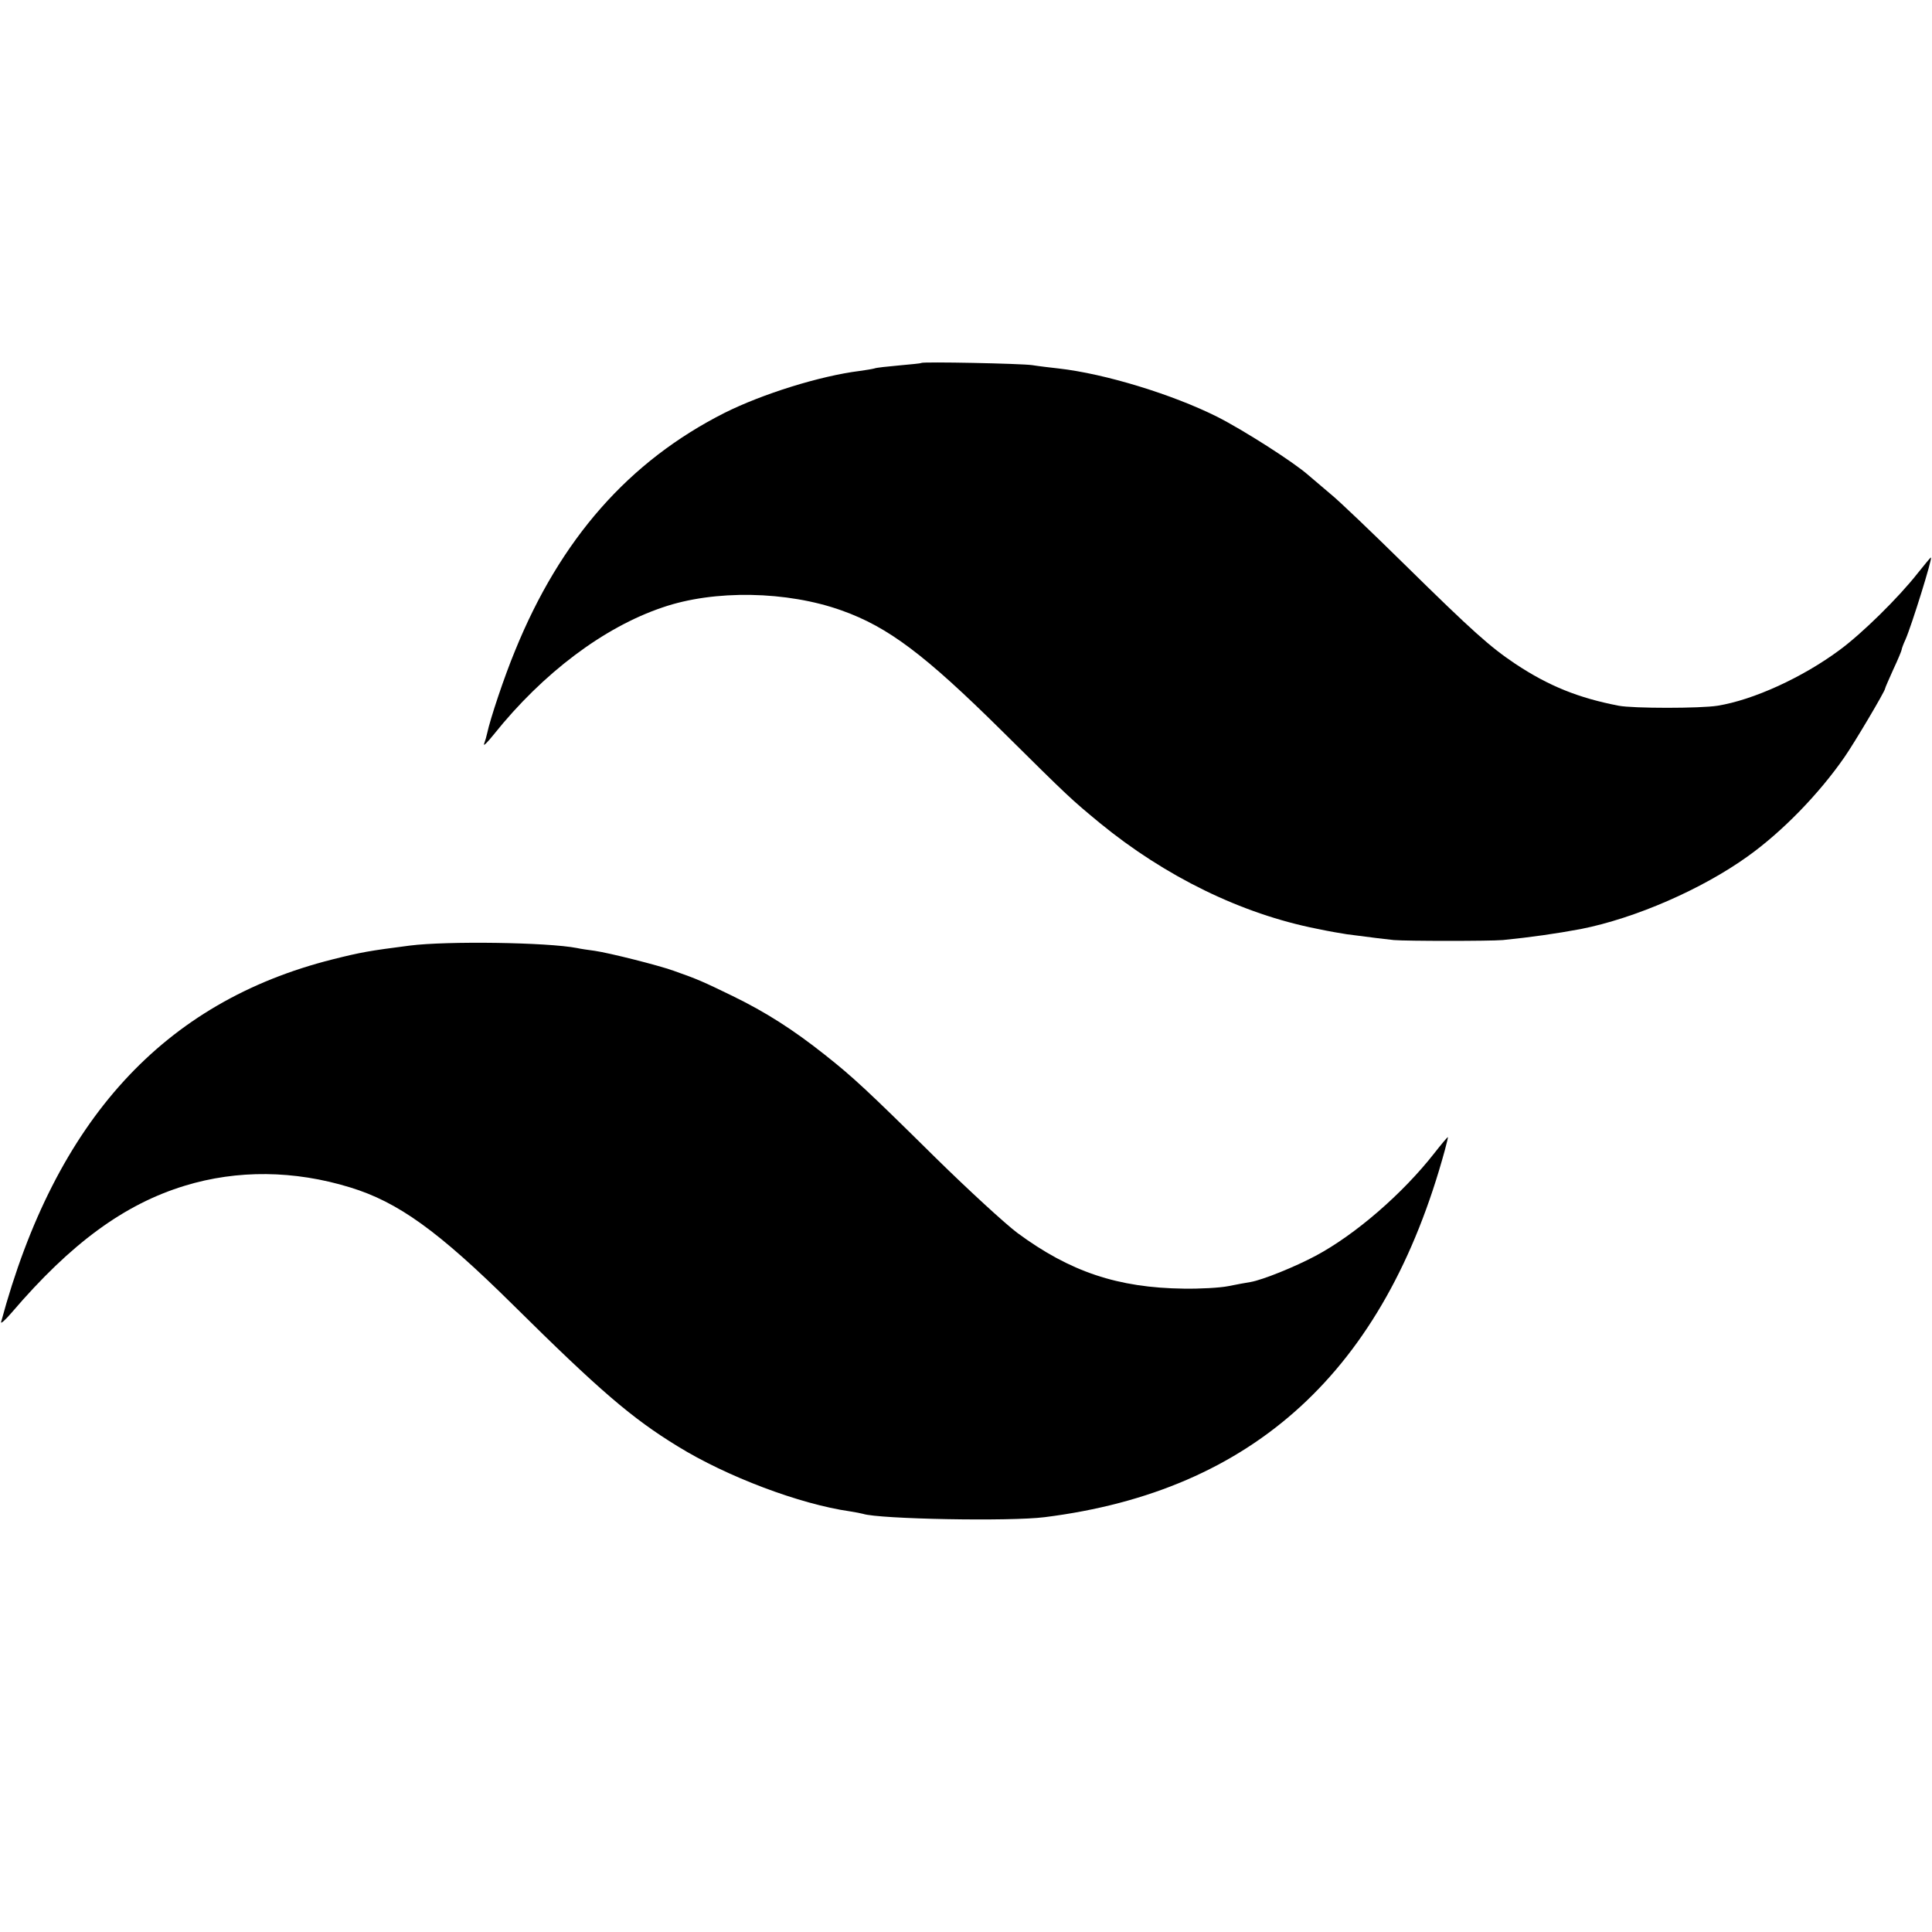
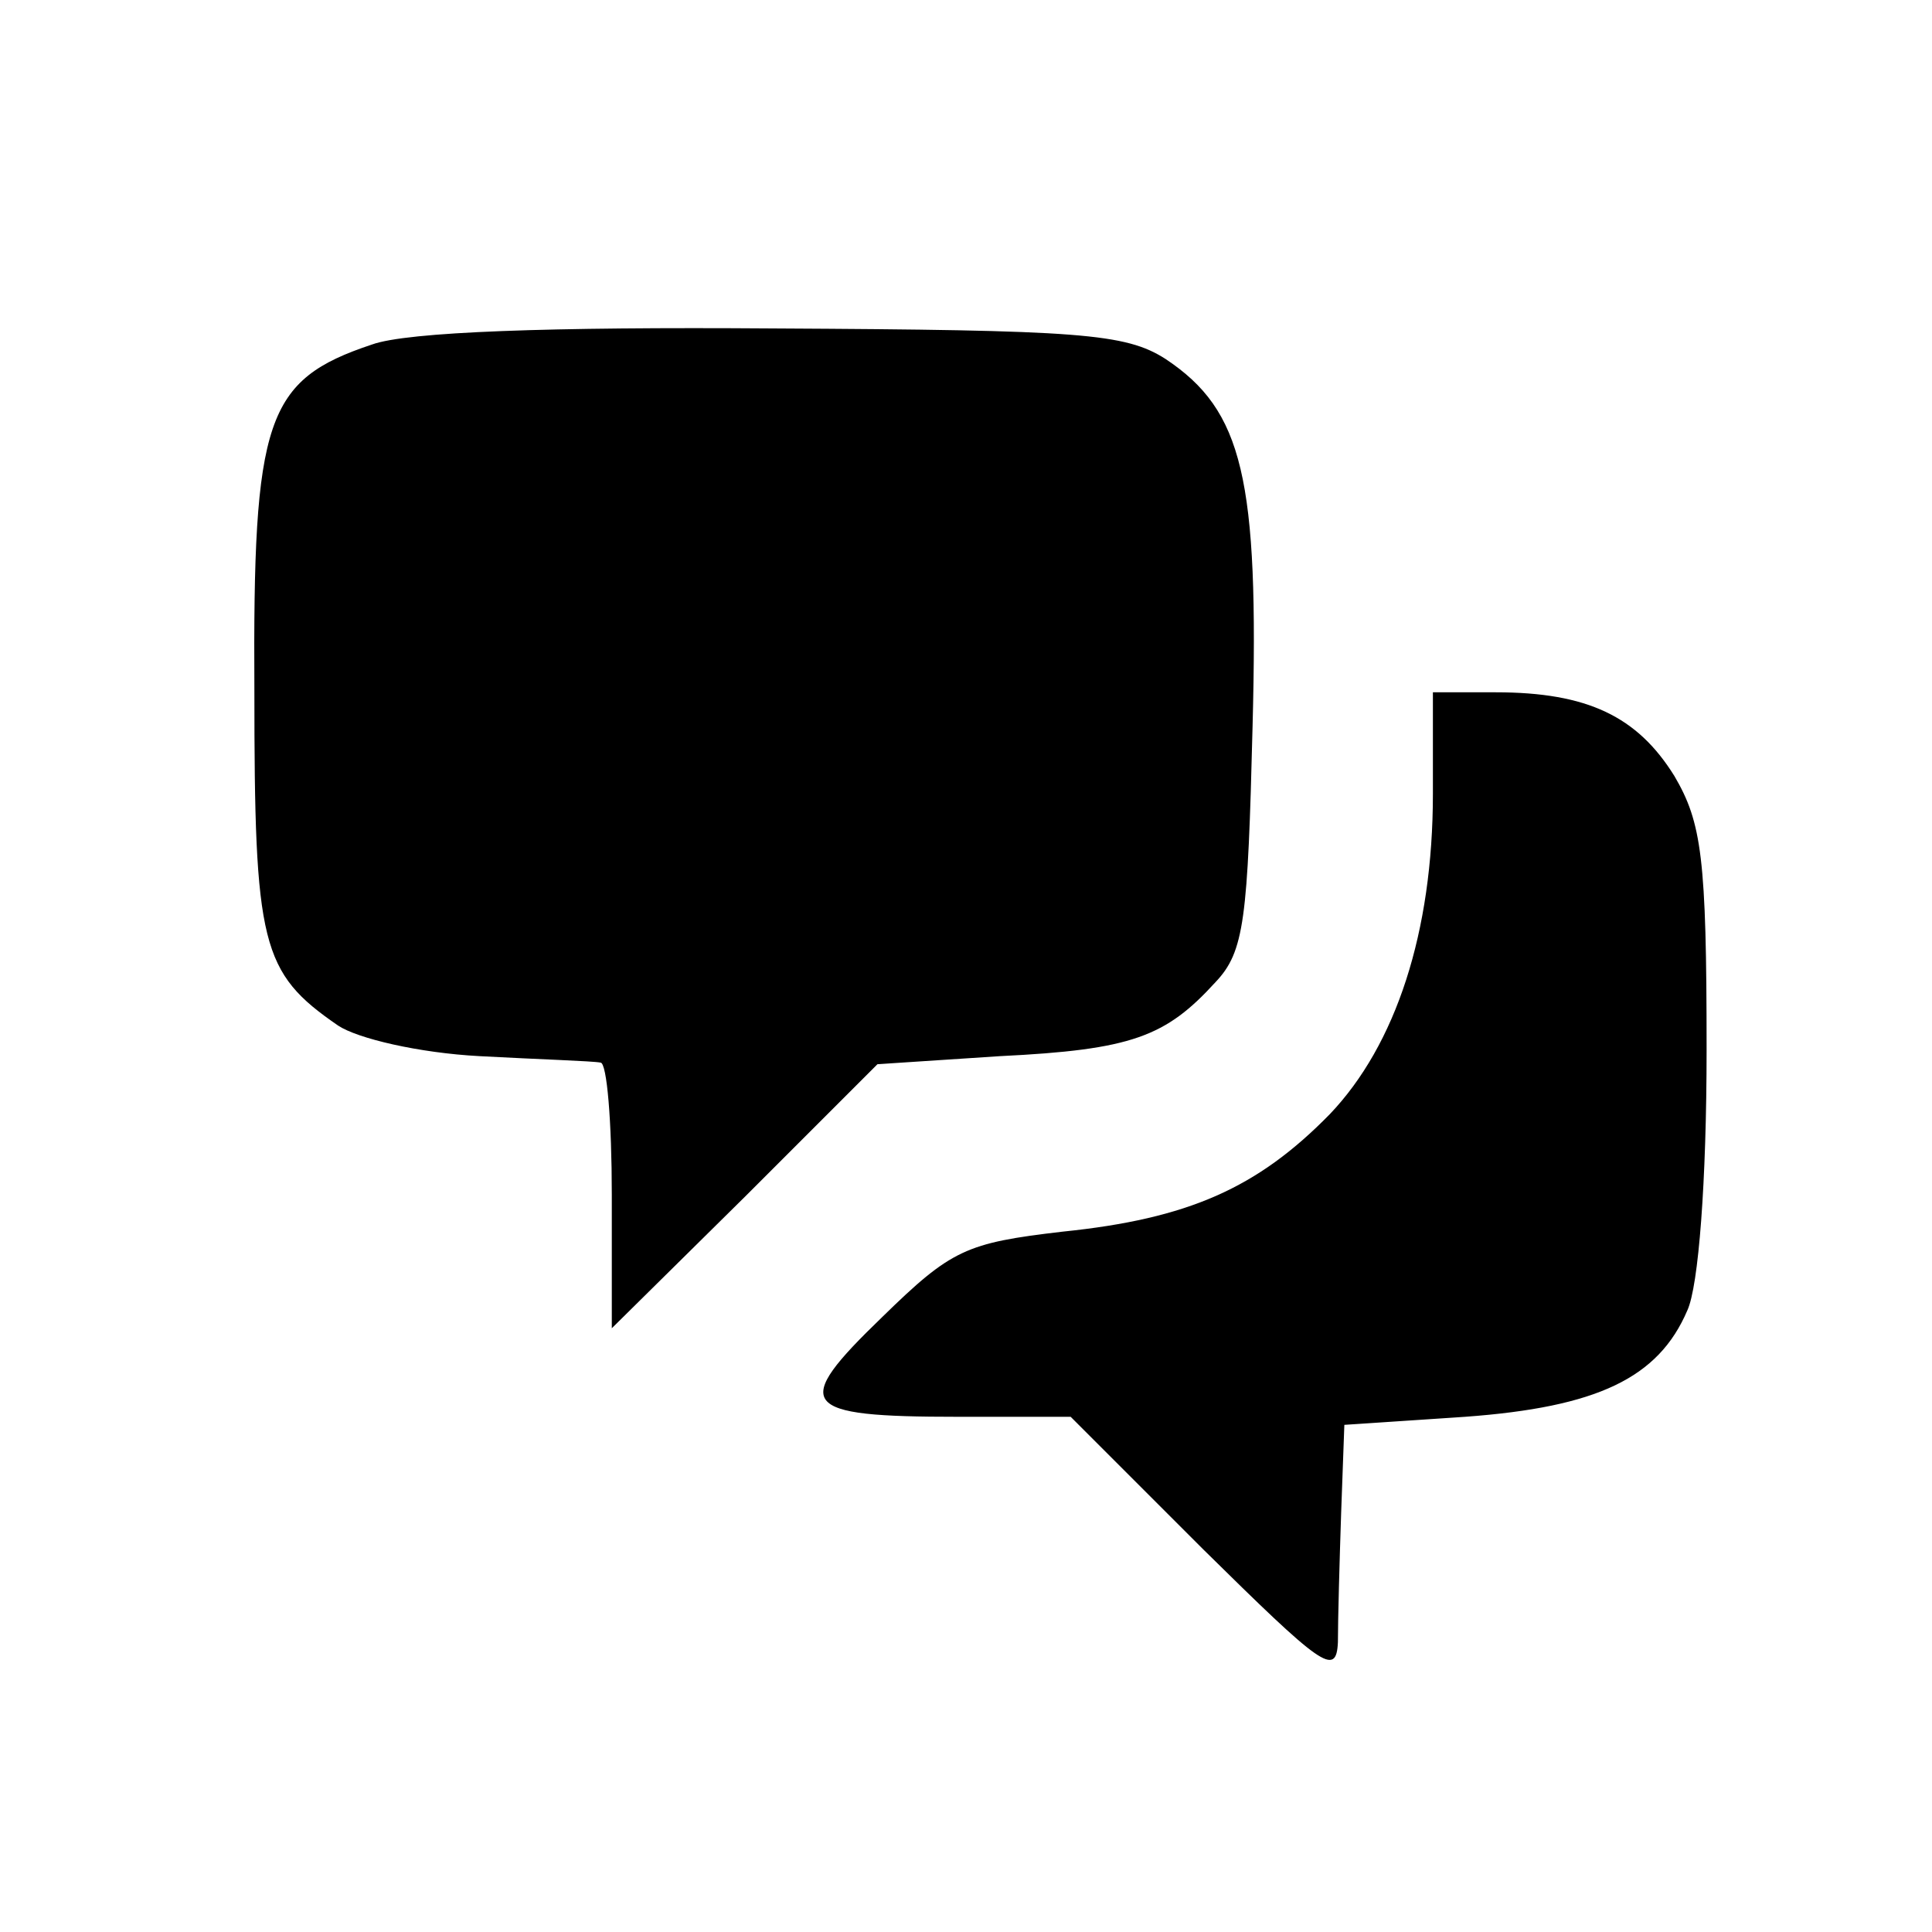
- <svg xmlns="http://www.w3.org/2000/svg" version="1.0" width="700pt" height="700pt" viewBox="0 0 700 700" preserveAspectRatio="xMidYMid meet">
-   <g transform="translate(0,700) scale(0.1,-0.1)" fill="#000000" stroke="none">
-     <path d="M3338 5685 c-2 -2 -38 -5 -80 -9 -43 -4 -83 -8 -90 -11 -7 -2 -31 -6 -53 -9 -144 -18 -352 -83 -490 -152 -346 -175 -594 -456 -759 -862 -39 -94 -90 -247 -101 -299 -2 -10 -7 -27 -11 -38 -4 -11 12 5 36 35 177 221 397 387 610 459 188 65 452 60 650 -11 168 -60 300 -159 581 -437 244 -242 250 -247 354 -333 237 -194 513 -329 786 -383 47 -10 84 -16 109 -20 101 -13 139 -18 170 -21 49 -4 347 -4 395 0 100 10 192 23 283 40 197 39 438 144 604 263 126 90 259 227 351 360 35 50 147 239 147 248 0 3 14 34 30 70 17 36 30 68 30 71 0 3 6 20 14 37 22 50 99 297 92 297 -2 0 -23 -26 -48 -57 -69 -88 -202 -219 -284 -279 -134 -99 -311 -180 -441 -201 -62 -10 -306 -10 -358 0 -145 28 -253 71 -375 152 -91 61 -154 117 -400 359 -118 116 -239 232 -269 256 -29 25 -65 55 -80 68 -54 48 -238 165 -331 212 -162 81 -406 156 -575 175 -27 3 -70 8 -95 12 -41 6 -397 13 -402 8z" />
-     <path d="M1485 3574 c-148 -19 -176 -24 -280 -50 -612 -154 -1004 -583 -1201 -1314 -2 -8 15 7 39 35 214 250 407 392 627 459 190 58 396 56 598 -6 174 -53 320 -158 590 -425 315 -312 432 -412 597 -513 178 -110 443 -210 625 -236 19 -3 40 -7 47 -9 58 -19 533 -28 658 -12 757 95 1232 531 1450 1330 7 26 12 47 11 47 -2 0 -24 -26 -49 -58 -115 -147 -286 -295 -430 -372 -75 -40 -191 -87 -236 -95 -14 -2 -51 -9 -81 -15 -30 -6 -103 -10 -161 -9 -239 3 -412 61 -603 202 -44 33 -178 156 -296 272 -249 246 -301 294 -401 373 -116 92 -215 155 -334 213 -109 53 -127 61 -215 92 -56 20 -231 64 -285 72 -23 3 -51 7 -64 10 -108 21 -472 26 -606 9z" />
+ <svg xmlns="http://www.w3.org/2000/svg" version="1.0" width="120pt" height="120pt" viewBox="0 0 120 120" preserveAspectRatio="xMidYMid meet">
+   <g transform="translate(0,120) scale(0.1,-0.1)" fill="#000000" stroke="none">
+     <path d="M231 986 c-66 -22 -74 -46 -73 -215 0 -158 4 -175 52 -208 12 -8 50 -17 88 -19 37 -2 70 -3 75 -4 4 0 7 -37 7 -82 l0 -83 83 82 82 82 76 5 c82 4 103 12 134 46 18 19 20 39 23 159 4 154 -6 196 -54 228 -25 16 -53 18 -244 19 -138 1 -227 -2 -249 -10z" />
+     <path d="M890 707 c0 -86 -23 -156 -64 -199 -45 -46 -88 -65 -166 -73 -60 -7 -69 -11 -112 -53 -57 -55 -52 -62 47 -62 l70 0 82 -82 c74 -73 83 -80 84 -58 0 14 1 50 2 80 l2 55 75 5 c82 6 120 24 138 66 7 15 12 80 12 162 0 119 -3 141 -20 170 -23 37 -54 52 -111 52 l-39 0 0 -63z" />
  </g>
</svg>
